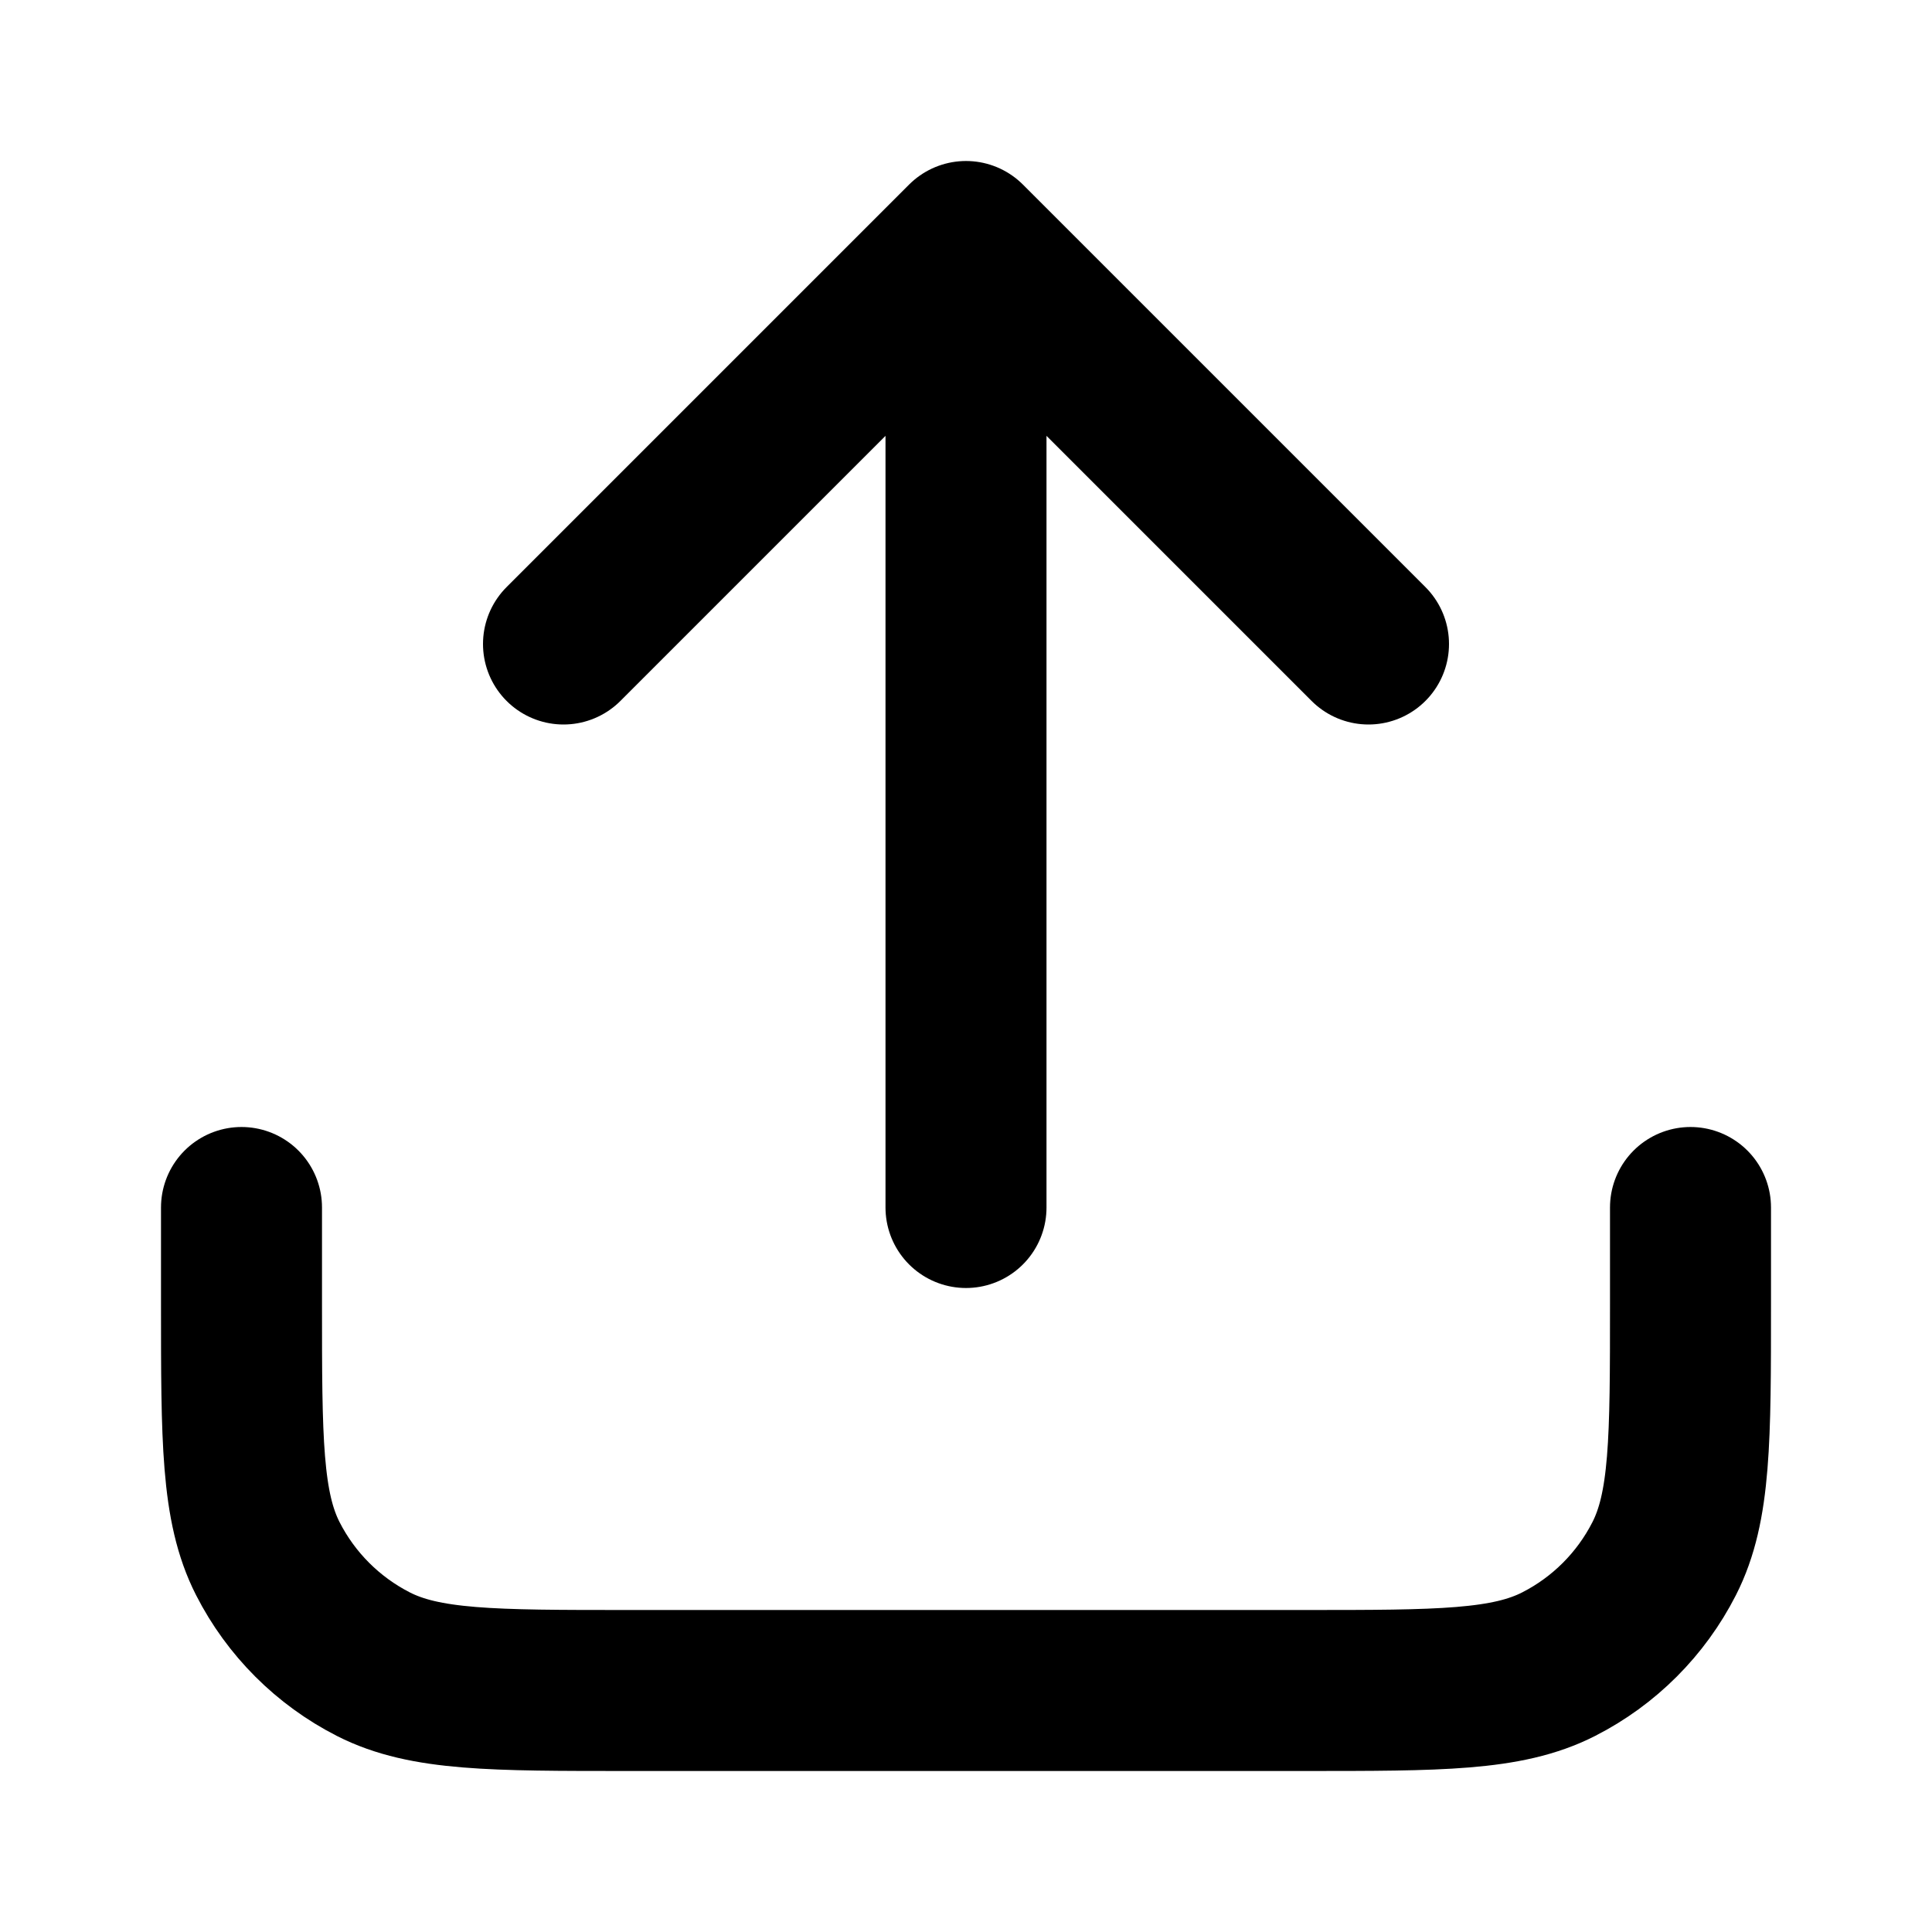
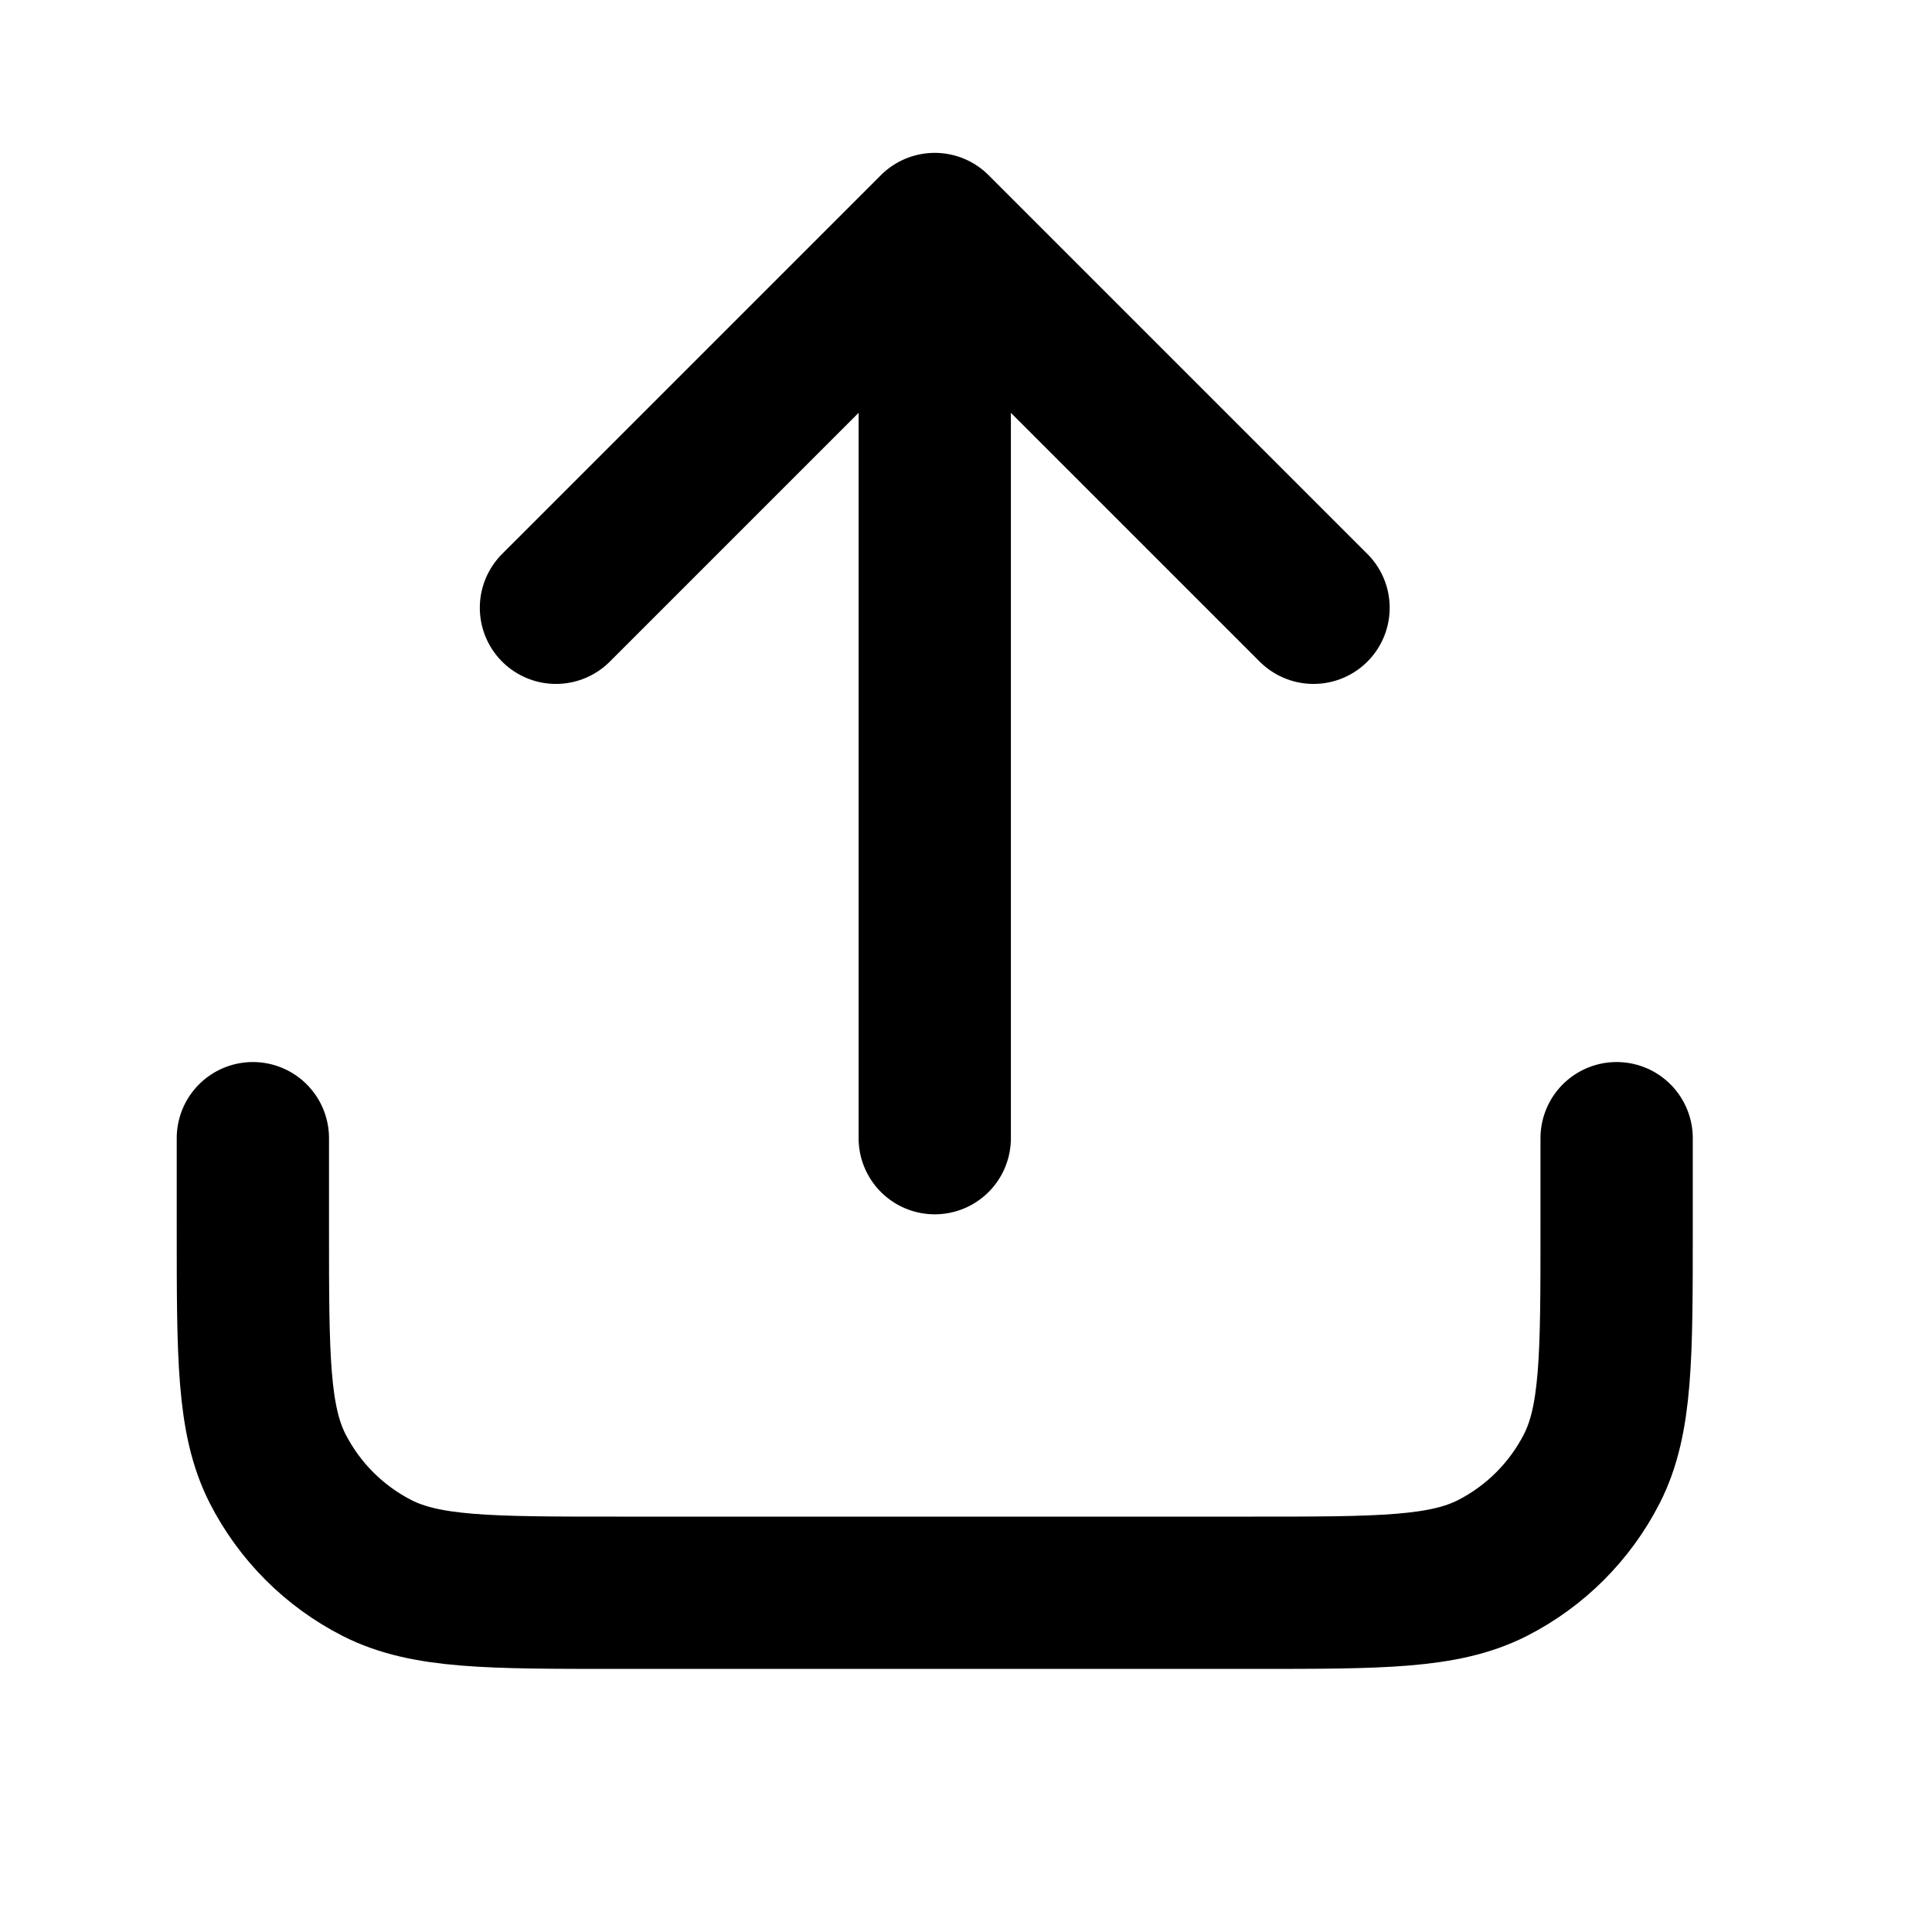
- <svg xmlns="http://www.w3.org/2000/svg" width="24" height="24" viewBox="0 0 24 24" fill="none">
-   <path d="M21 15V16.2C21 17.88 21 18.72 20.673 19.362C20.385 19.927 19.927 20.385 19.362 20.673C18.72 21 17.88 21 16.2 21H7.8C6.12 21 5.28 21 4.638 20.673C4.074 20.385 3.615 19.927 3.327 19.362C3 18.72 3 17.88 3 16.2V15M17 8L12 3M12 3L7 8M12 3V15" stroke="black" stroke-width="2" stroke-linecap="round" stroke-linejoin="round" />
+ <svg xmlns="http://www.w3.org/2000/svg" width="17" height="17" viewBox="0 0 17 17" fill="none">
+   <path d="M14.225 10.015V10.815C14.225 11.935 14.225 12.495 14.007 12.923C13.815 13.299 13.509 13.605 13.133 13.797C12.705 14.015 12.145 14.015 11.025 14.015H5.425C4.305 14.015 3.745 14.015 3.317 13.797C2.941 13.605 2.635 13.299 2.443 12.923C2.225 12.495 2.225 11.935 2.225 10.815V10.015M11.558 5.348L8.225 2.015M8.225 2.015L4.892 5.348M8.225 2.015V10.015" stroke="black" stroke-width="1.34" stroke-linecap="round" stroke-linejoin="round" />
</svg>
